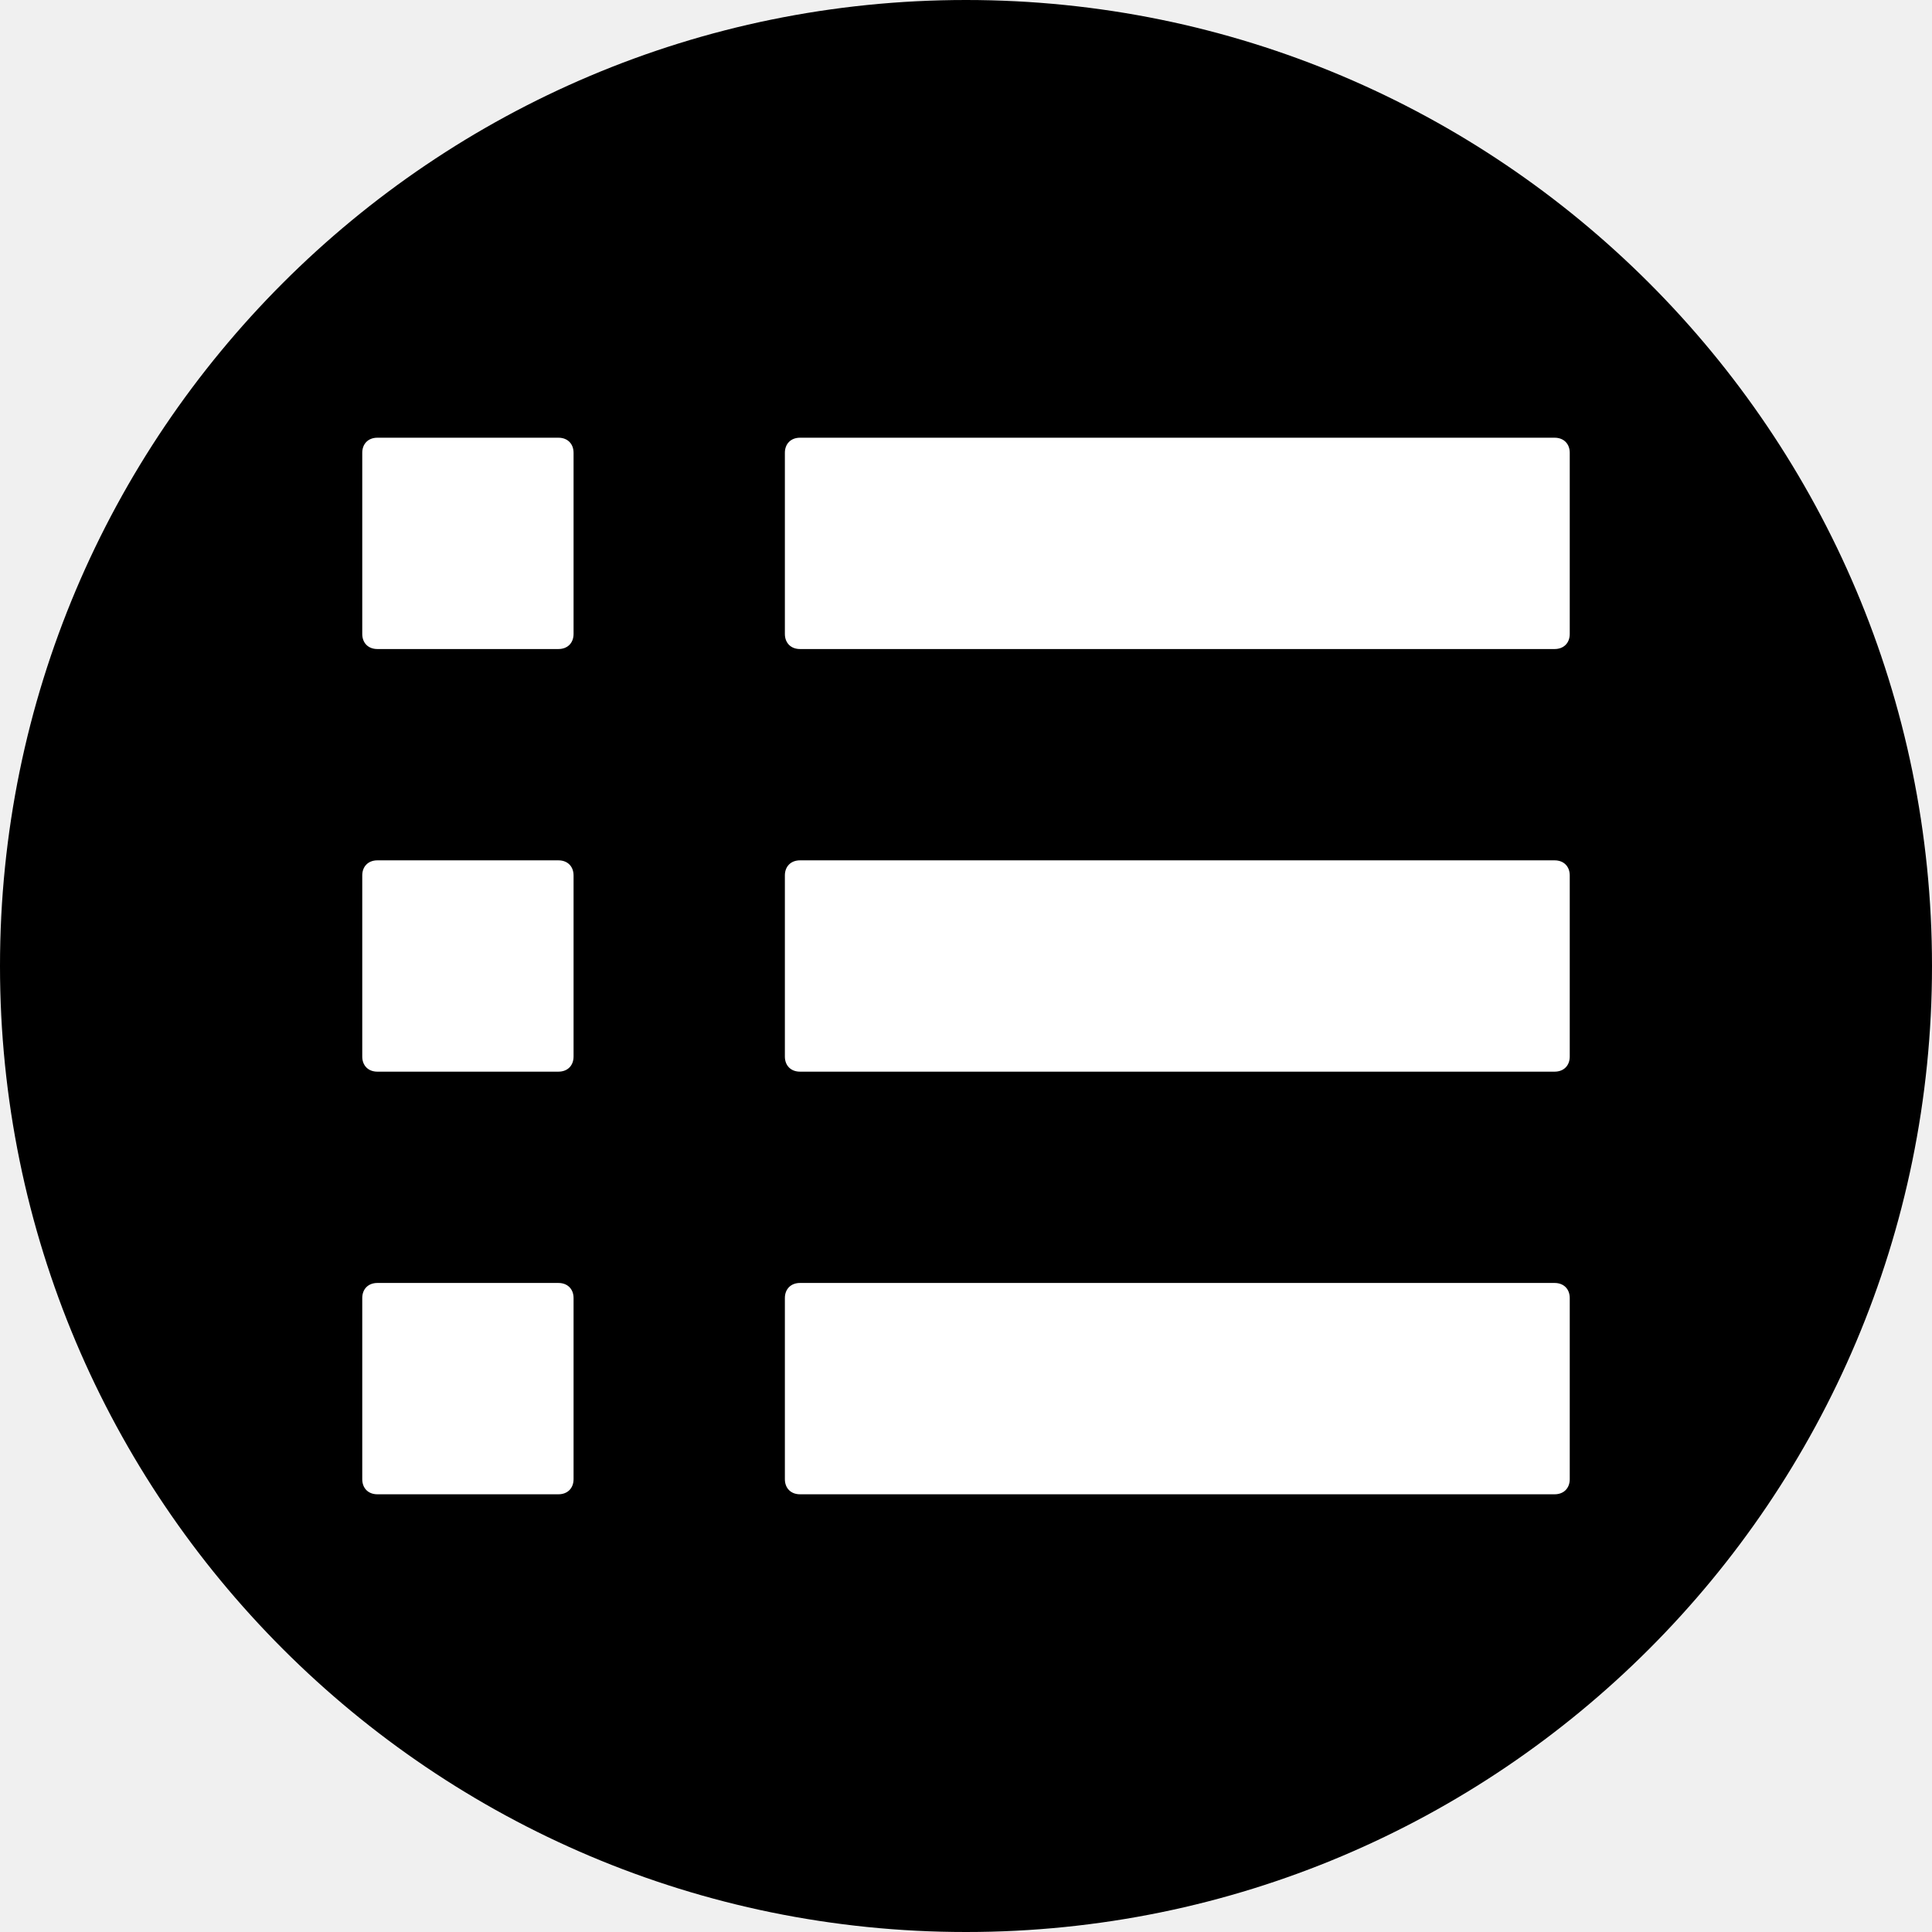
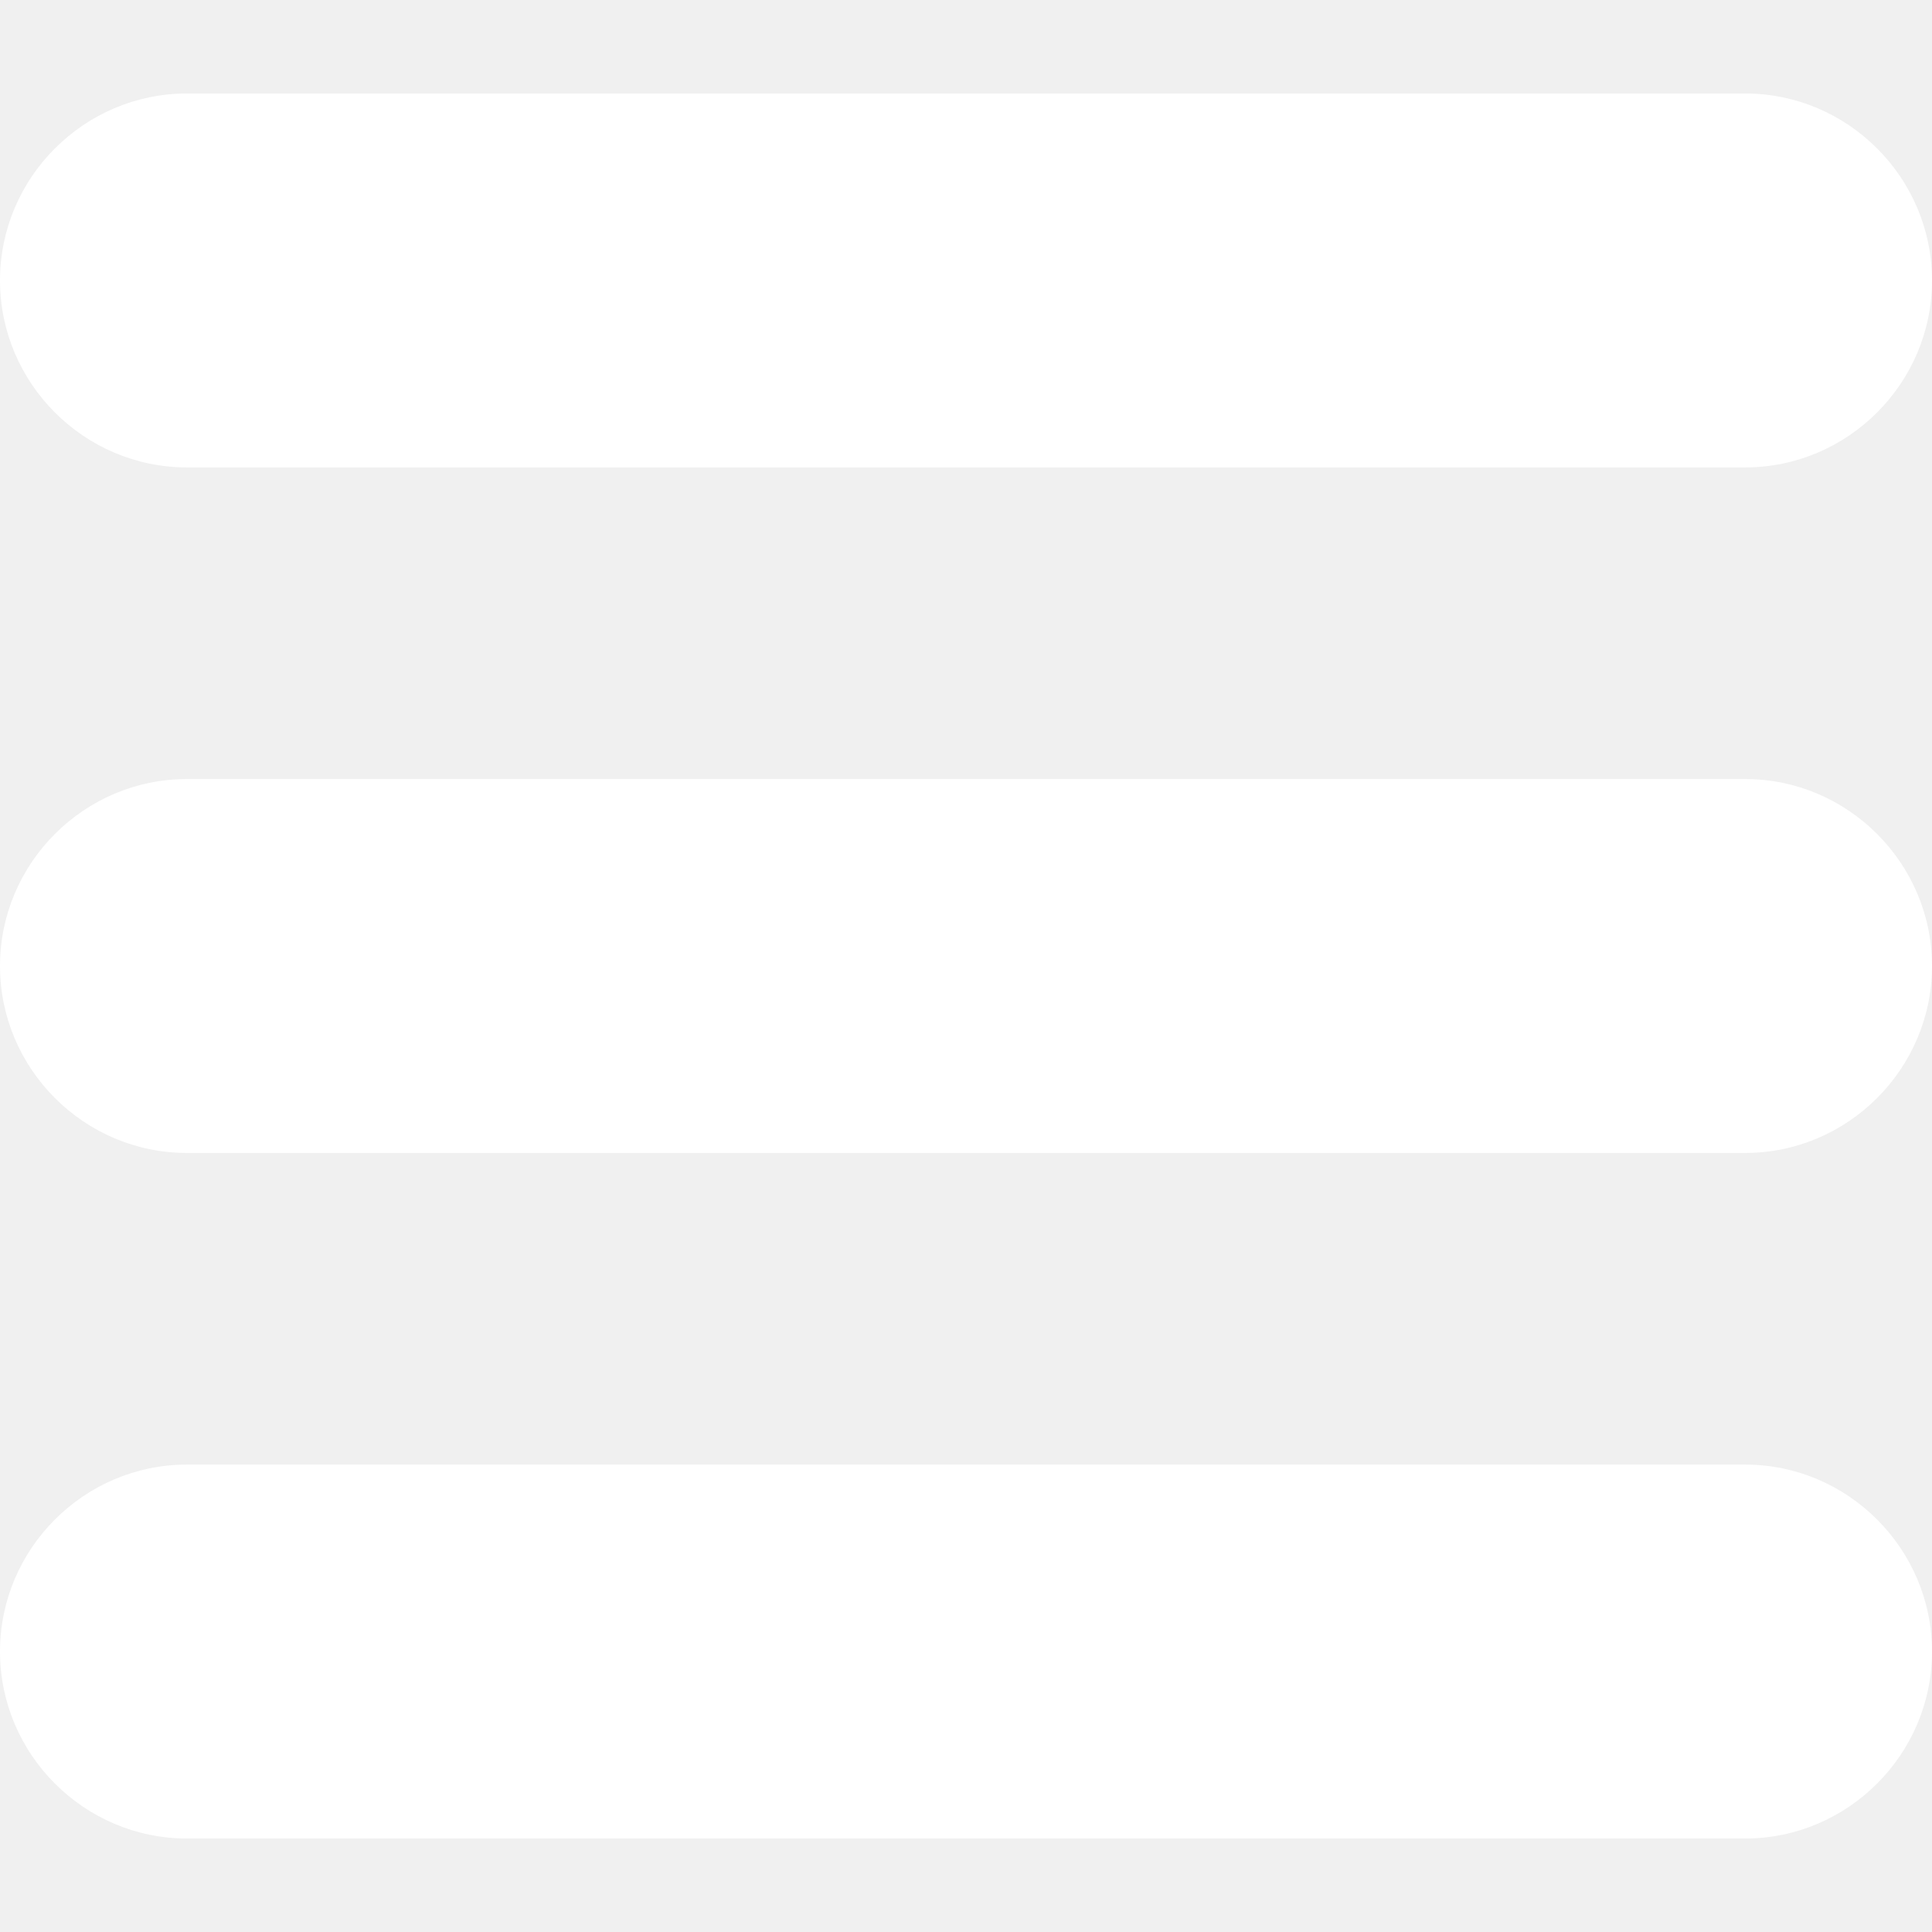
- <svg xmlns="http://www.w3.org/2000/svg" id="Layer_1" style="enable-background:new 0 0 128 128;" version="1.1" viewBox="0 0 128 128" xml:space="preserve">
-   <style type="text/css">
- 	.st0{fill:#FFFFFF;}
- </style>
-   <circle cx="64" cy="64" r="64" />
+ <svg xmlns="http://www.w3.org/2000/svg" version="1.1" id="Capa_1" x="0px" y="0px" width="124px" height="124px" viewBox="0 0 124 124" style="enable-background:new 0 0 124 124;" xml:space="preserve">
  <g>
-     <path class="st0" d="M103,29H53c-0.6,0-1,0.4-1,1v12c0,0.6,0.4,1,1,1h50c0.6,0,1-0.4,1-1V30C104,29.4,103.6,29,103,29z" />
-     <path class="st0" d="M103,57H53c-0.6,0-1,0.4-1,1v12c0,0.6,0.4,1,1,1h50c0.6,0,1-0.4,1-1V58C104,57.4,103.6,57,103,57z" />
-     <path class="st0" d="M103,85H53c-0.6,0-1,0.4-1,1v12c0,0.6,0.4,1,1,1h50c0.6,0,1-0.4,1-1V86C104,85.4,103.6,85,103,85z" />
-     <path class="st0" d="M37,29H25c-0.6,0-1,0.4-1,1v12c0,0.6,0.4,1,1,1h12c0.6,0,1-0.4,1-1V30C38,29.4,37.6,29,37,29z" />
-     <path class="st0" d="M37,57H25c-0.6,0-1,0.4-1,1v12c0,0.6,0.4,1,1,1h12c0.6,0,1-0.4,1-1V58C38,57.4,37.6,57,37,57z" />
-     <path class="st0" d="M37,85H25c-0.6,0-1,0.4-1,1v12c0,0.6,0.4,1,1,1h12c0.6,0,1-0.4,1-1V86C38,85.4,37.6,85,37,85z" />
+     <path style="fill:#FFFFFF;" d="M112,6H12C5.4,6,0,11.4,0,18s5.4,12,12,12h100c6.6,0,12-5.4,12-12S118.6,6,112,6z" />
+     <path style="fill:#FFFFFF;" d="M112,50H12C5.4,50,0,55.4,0,62c0,6.6,5.4,12,12,12h100c6.6,0,12-5.4,12-12C124,55.4,118.6,50,112,50z" />
+     <path style="fill:#FFFFFF;" d="M112,94H12c-6.6,0-12,5.4-12,12s5.4,12,12,12h100c6.6,0,12-5.4,12-12S118.6,94,112,94z" />
  </g>
+   <g>
+ </g>
+   <g>
+ </g>
+   <g>
+ </g>
+   <g>
+ </g>
+   <g>
+ </g>
+   <g>
+ </g>
+   <g>
+ </g>
+   <g>
+ </g>
+   <g>
+ </g>
+   <g>
+ </g>
+   <g>
+ </g>
+   <g>
+ </g>
+   <g>
+ </g>
+   <g>
+ </g>
+   <g>
+ </g>
</svg>
